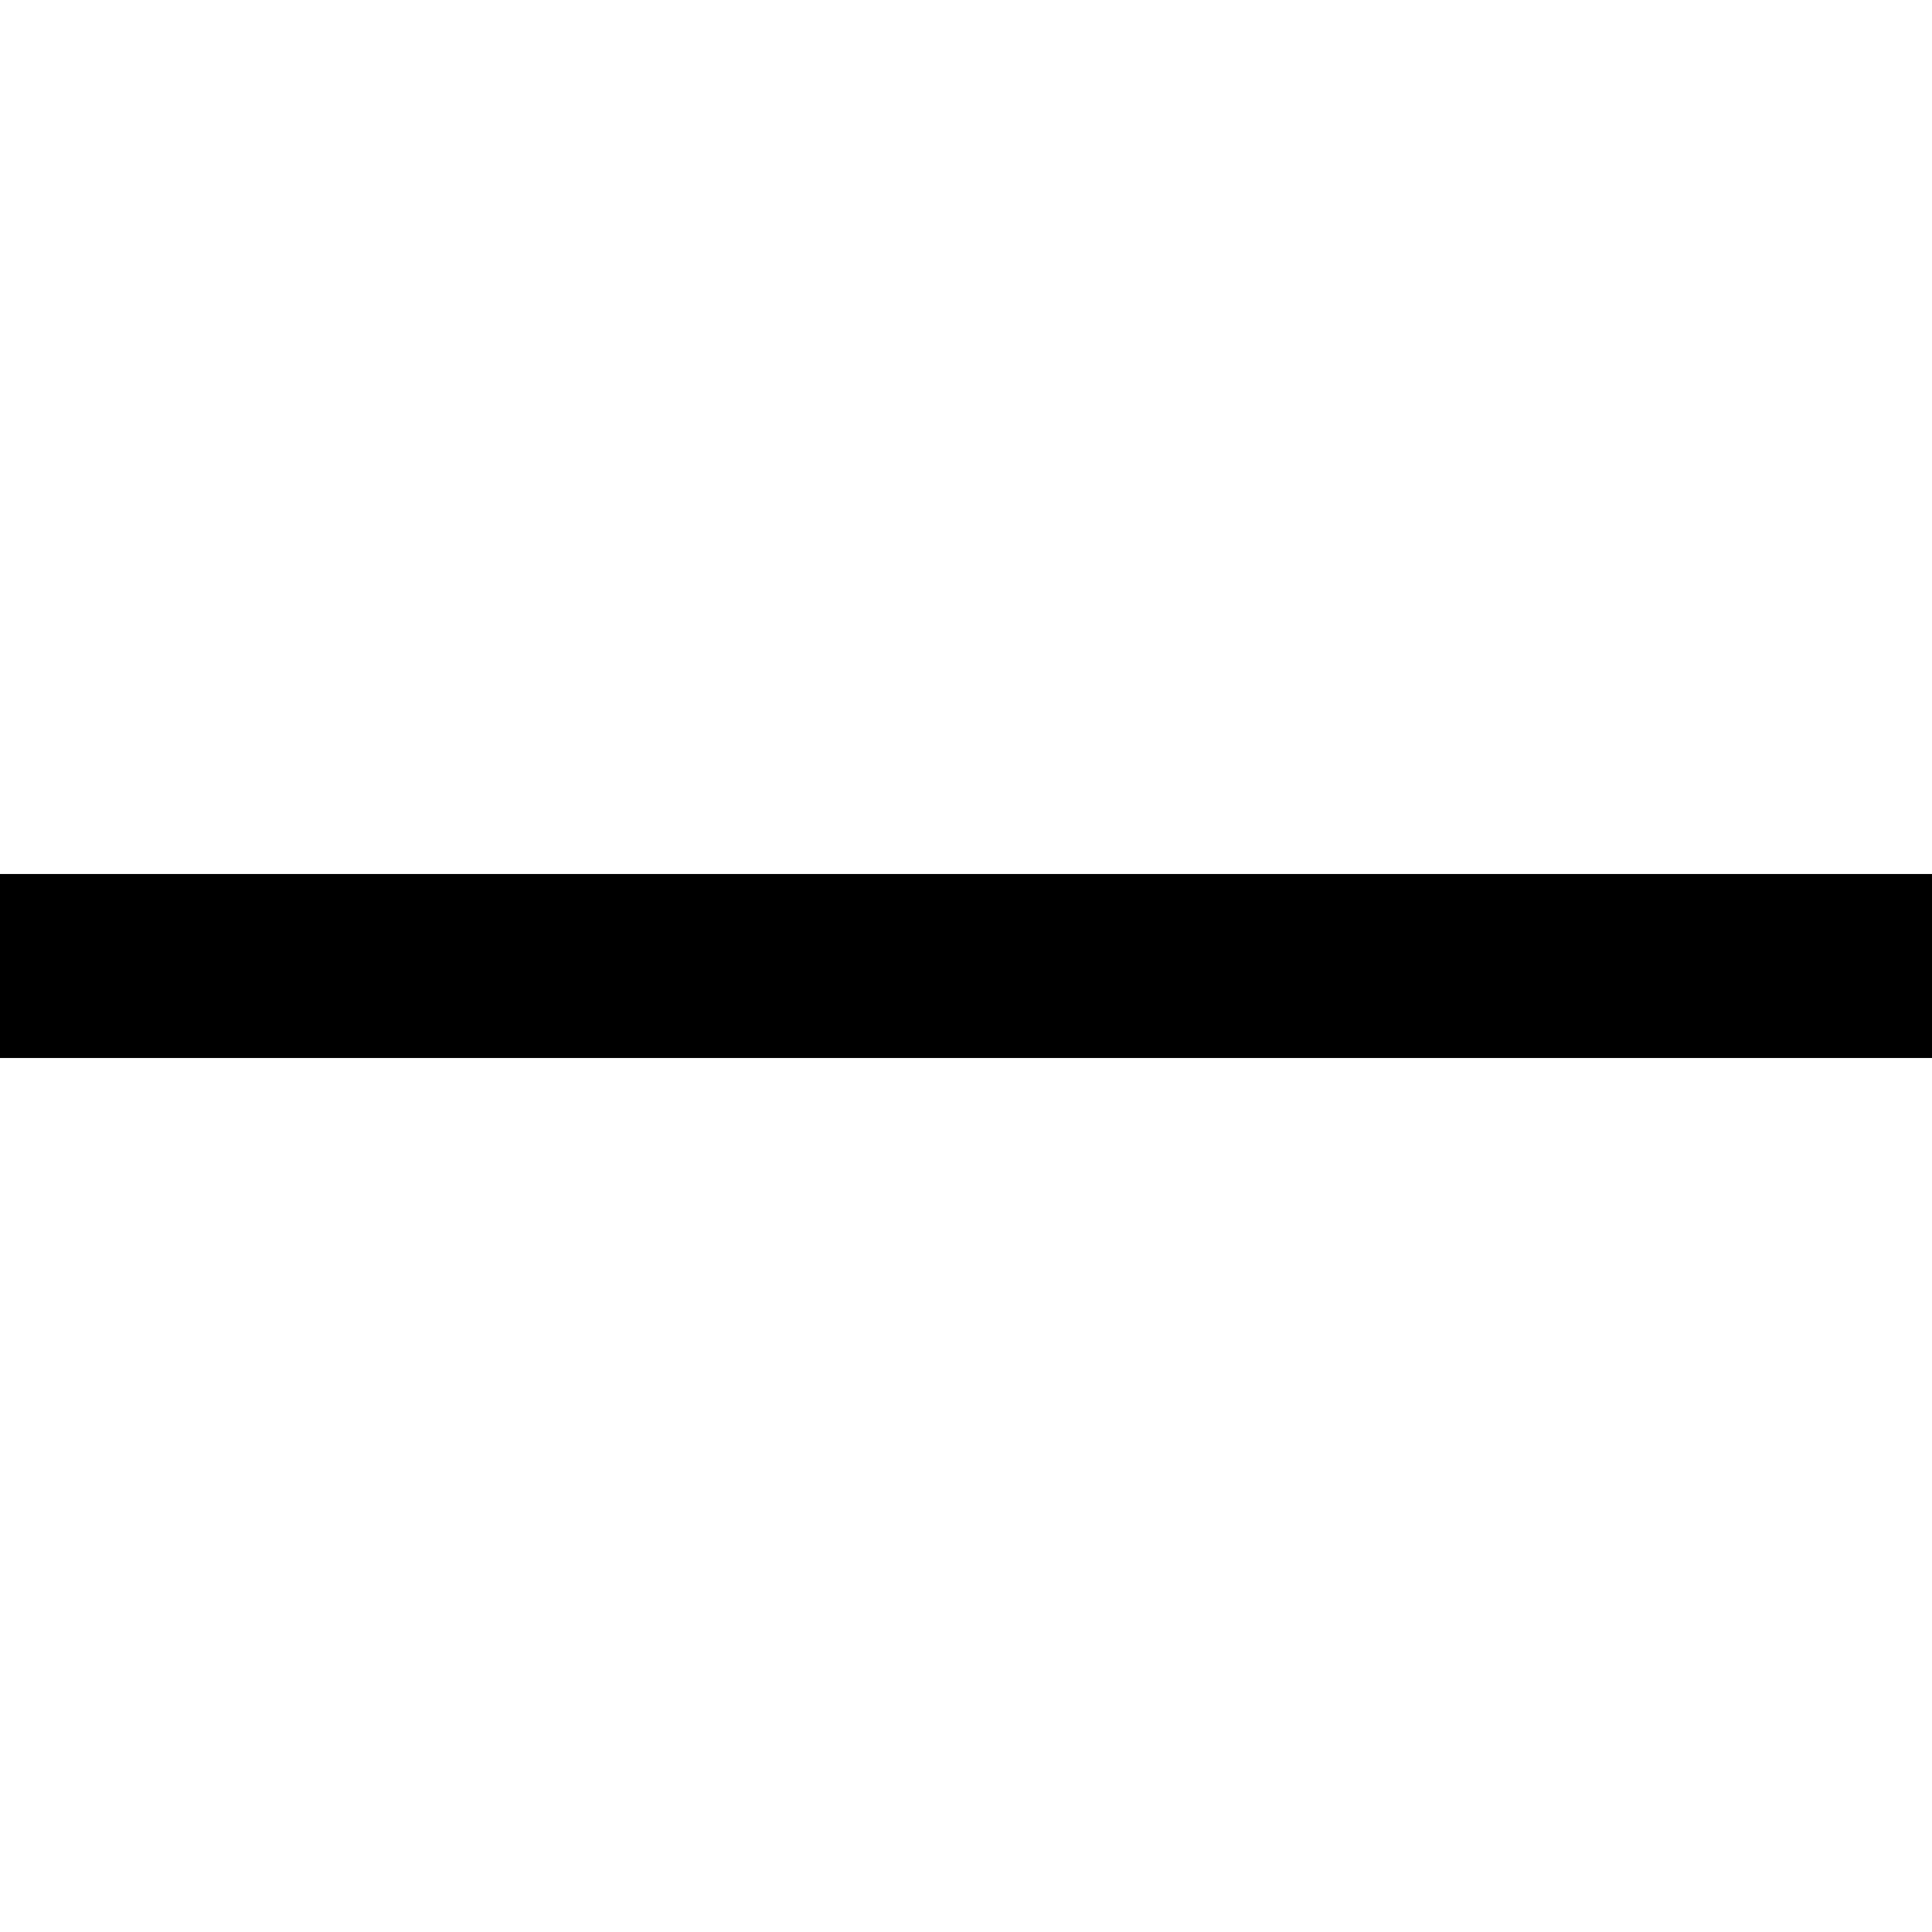
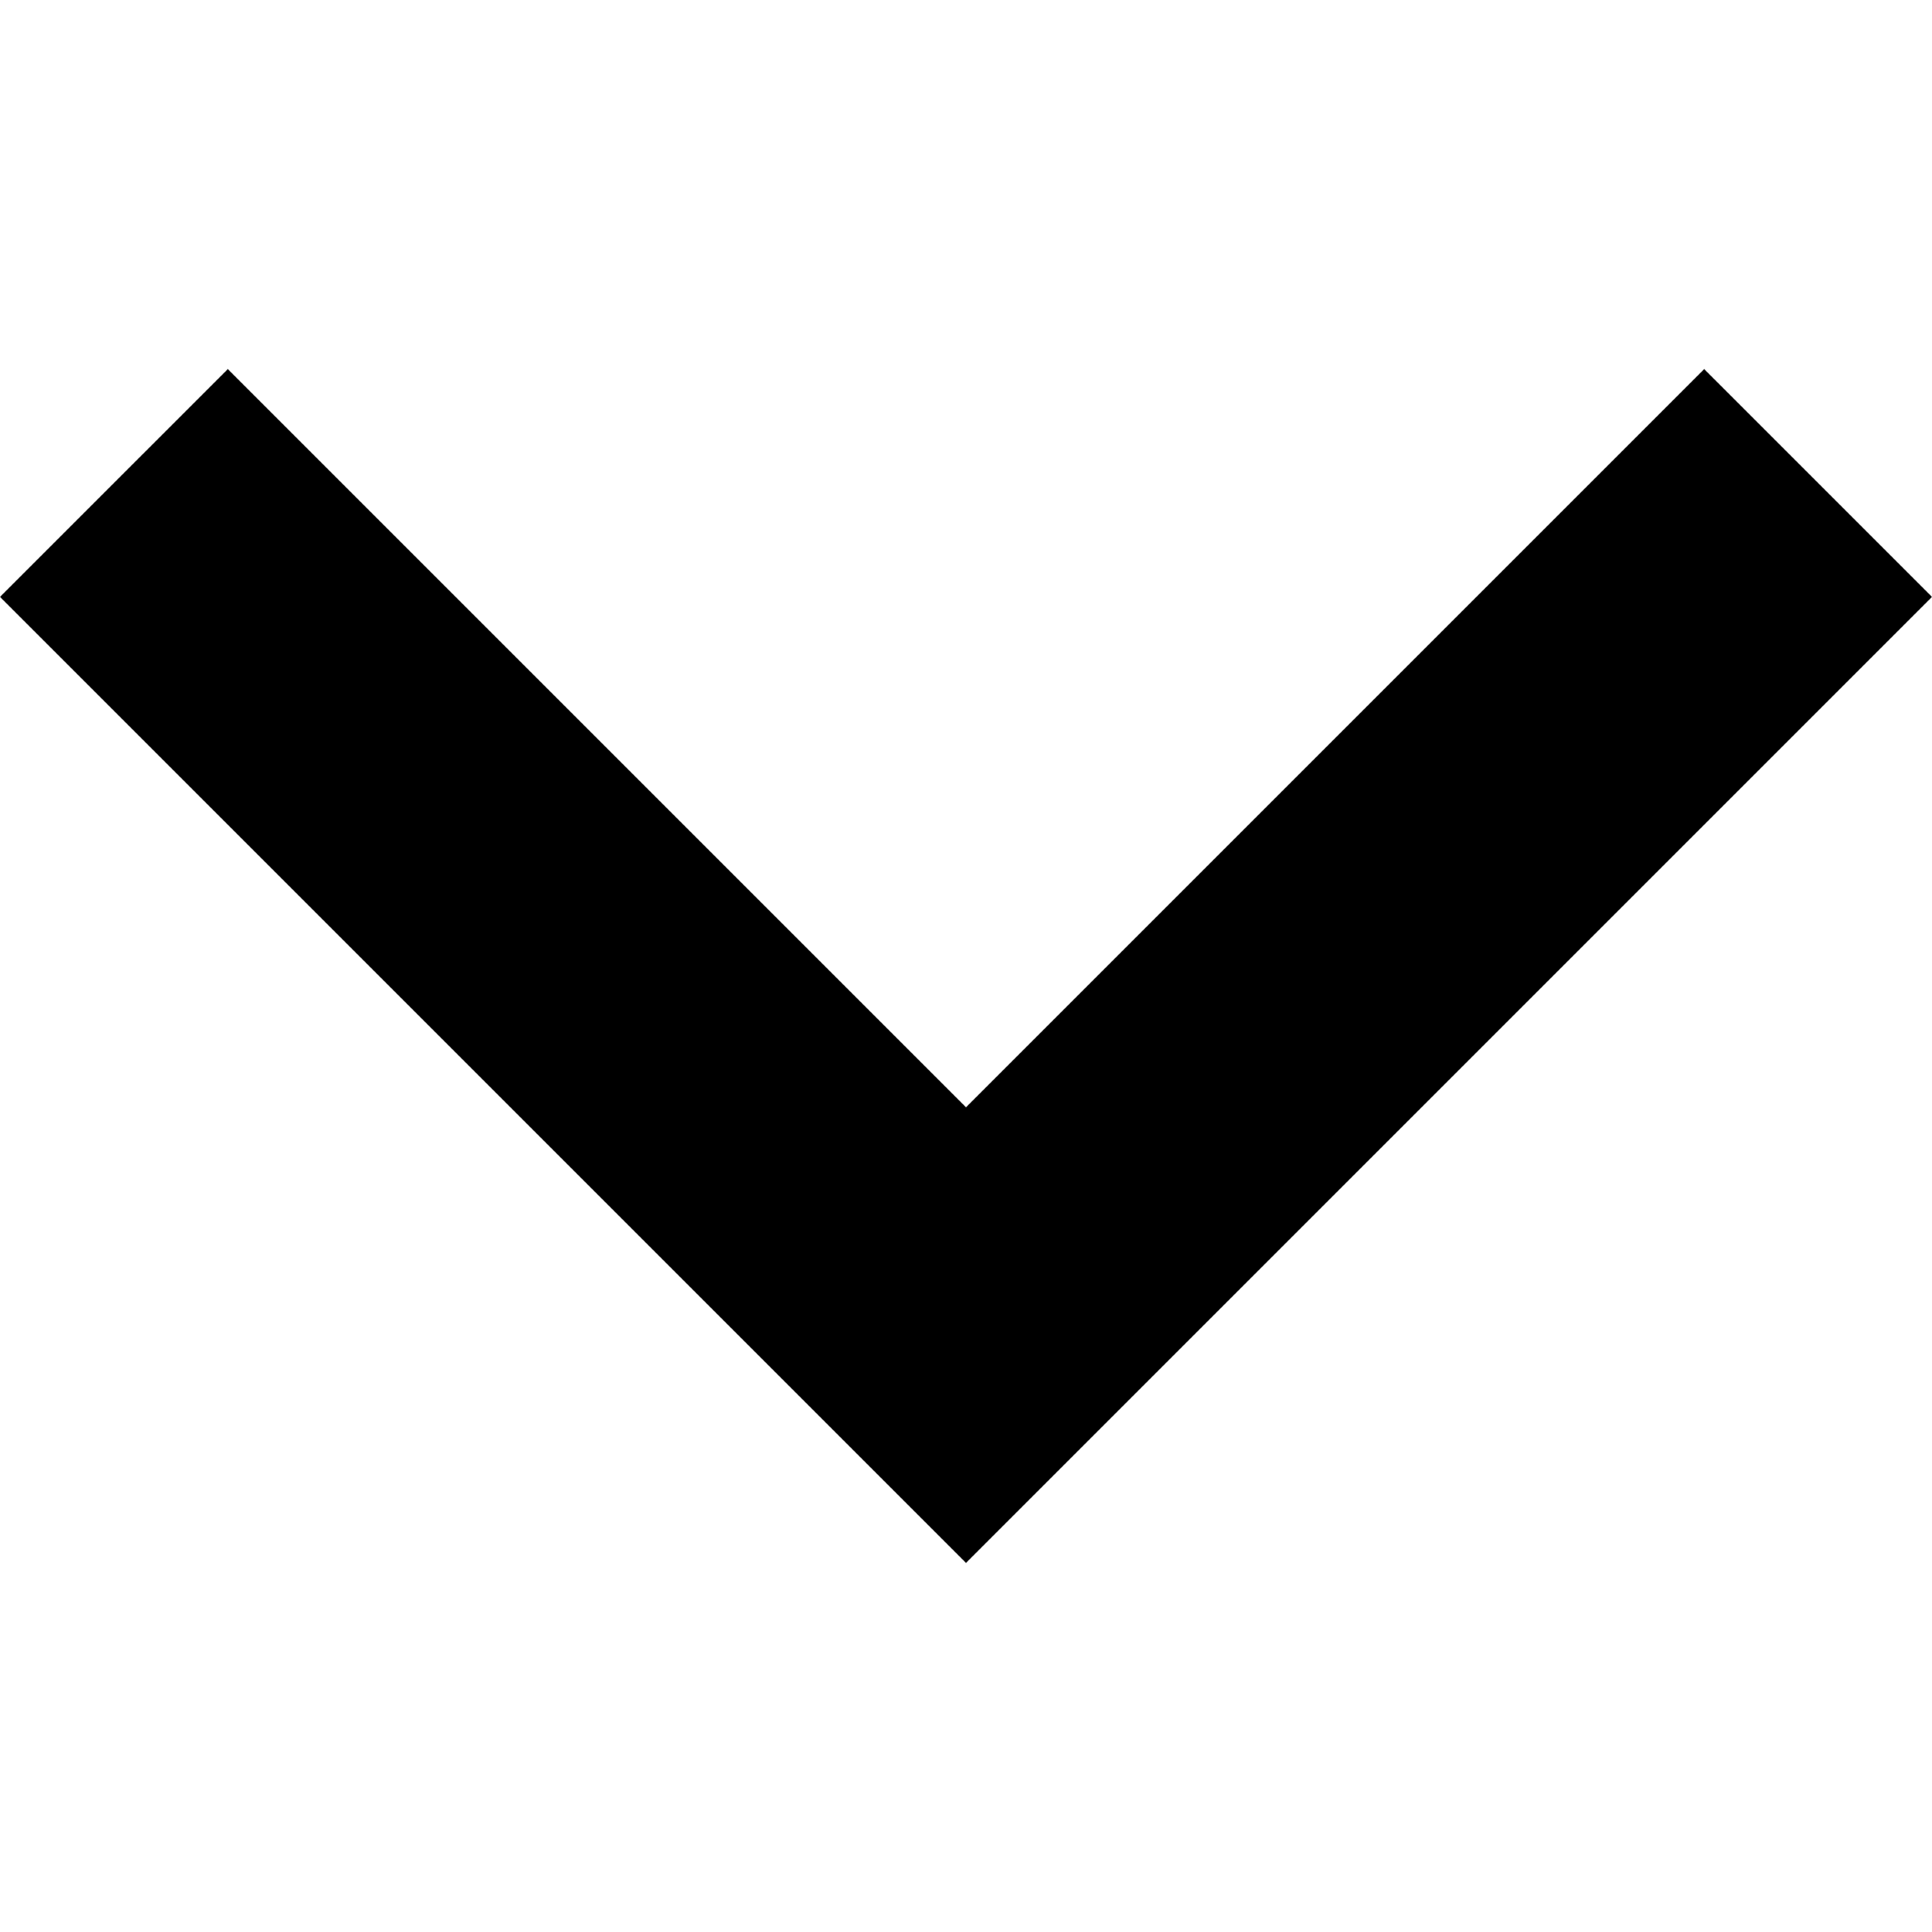
- <svg xmlns="http://www.w3.org/2000/svg" version="1.1" id="Capa_1" x="0px" y="0px" viewBox="0 0 42 42" style="enable-background:new 0 0 42 42;" xml:space="preserve">
-   <rect y="19" width="42" height="4" />
+ <svg xmlns="http://www.w3.org/2000/svg" version="1.1" id="Capa_1" x="0px" y="0px" viewBox="0 0 256 256" style="enable-background:new 0 0 256 256;" xml:space="preserve">
+   <g>
+     <g>
+       <polygon points="225.813,48.907 128,146.72 30.187,48.907 0,79.093 128,207.093 256,79.093   " />
+     </g>
+   </g>
  <g>
</g>
  <g>
</g>
  <g>
</g>
  <g>
</g>
  <g>
</g>
  <g>
</g>
  <g>
</g>
  <g>
</g>
  <g>
</g>
  <g>
</g>
  <g>
</g>
  <g>
</g>
  <g>
</g>
  <g>
</g>
  <g>
</g>
</svg>
